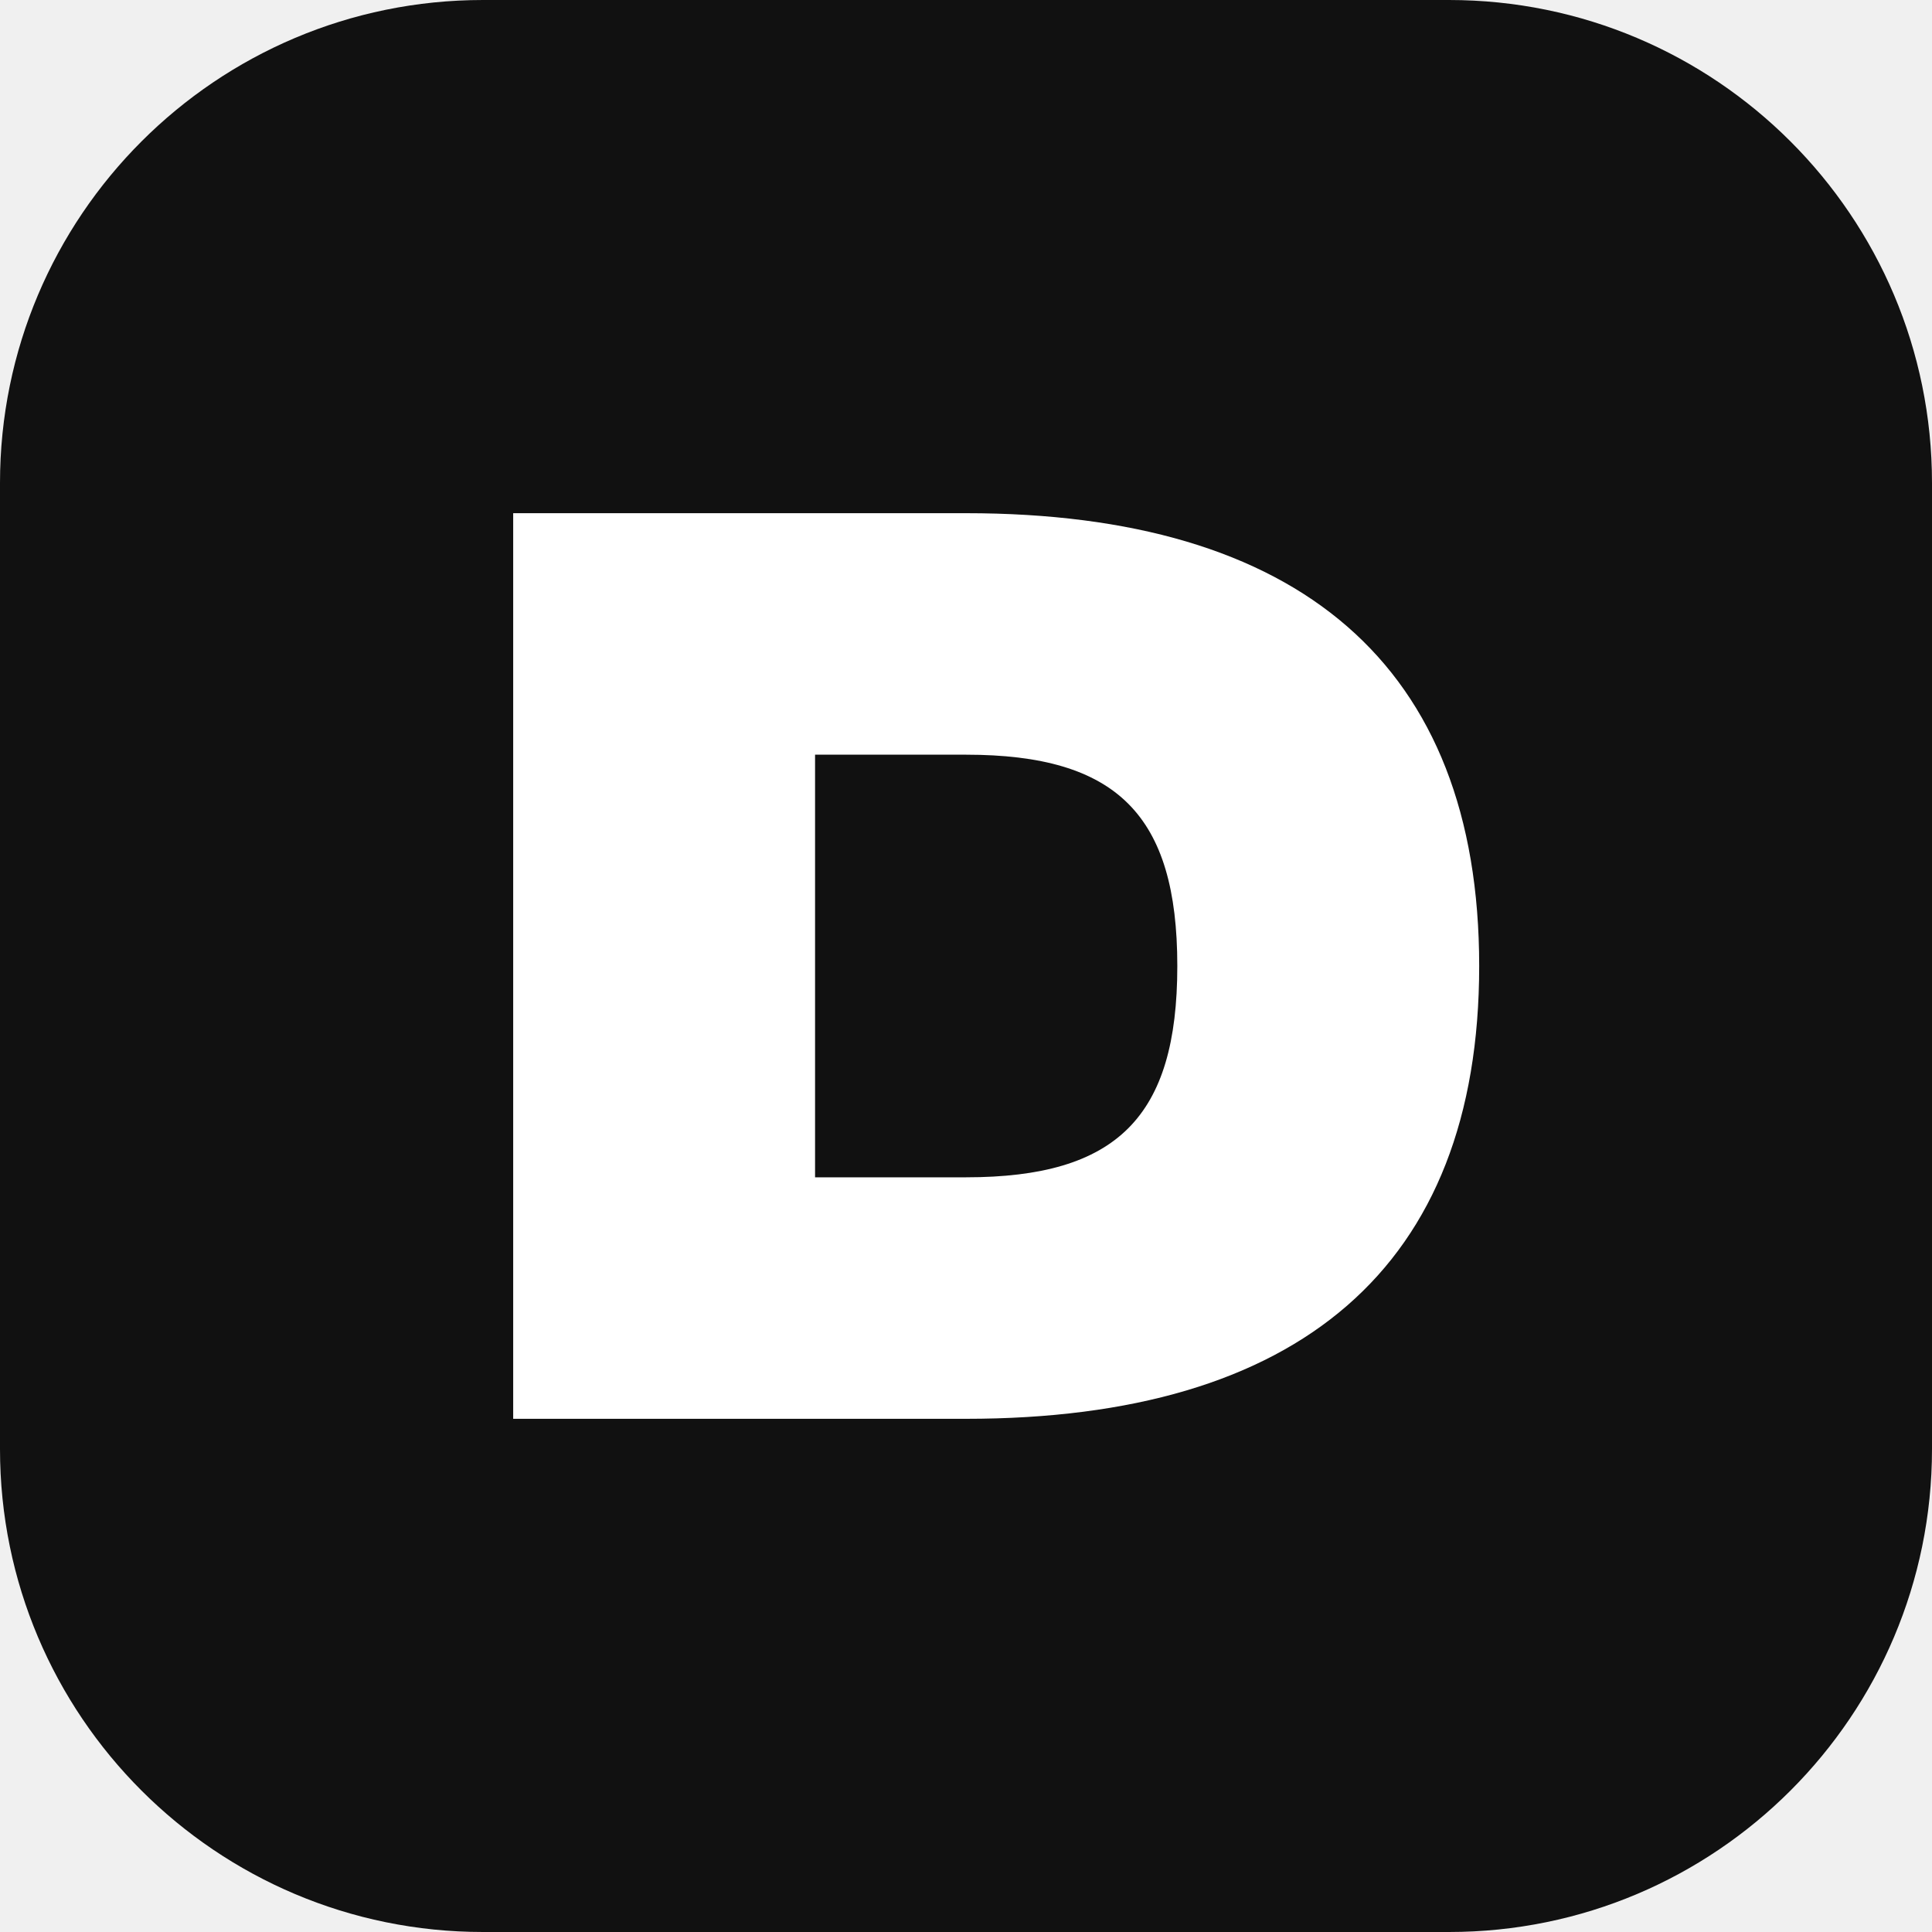
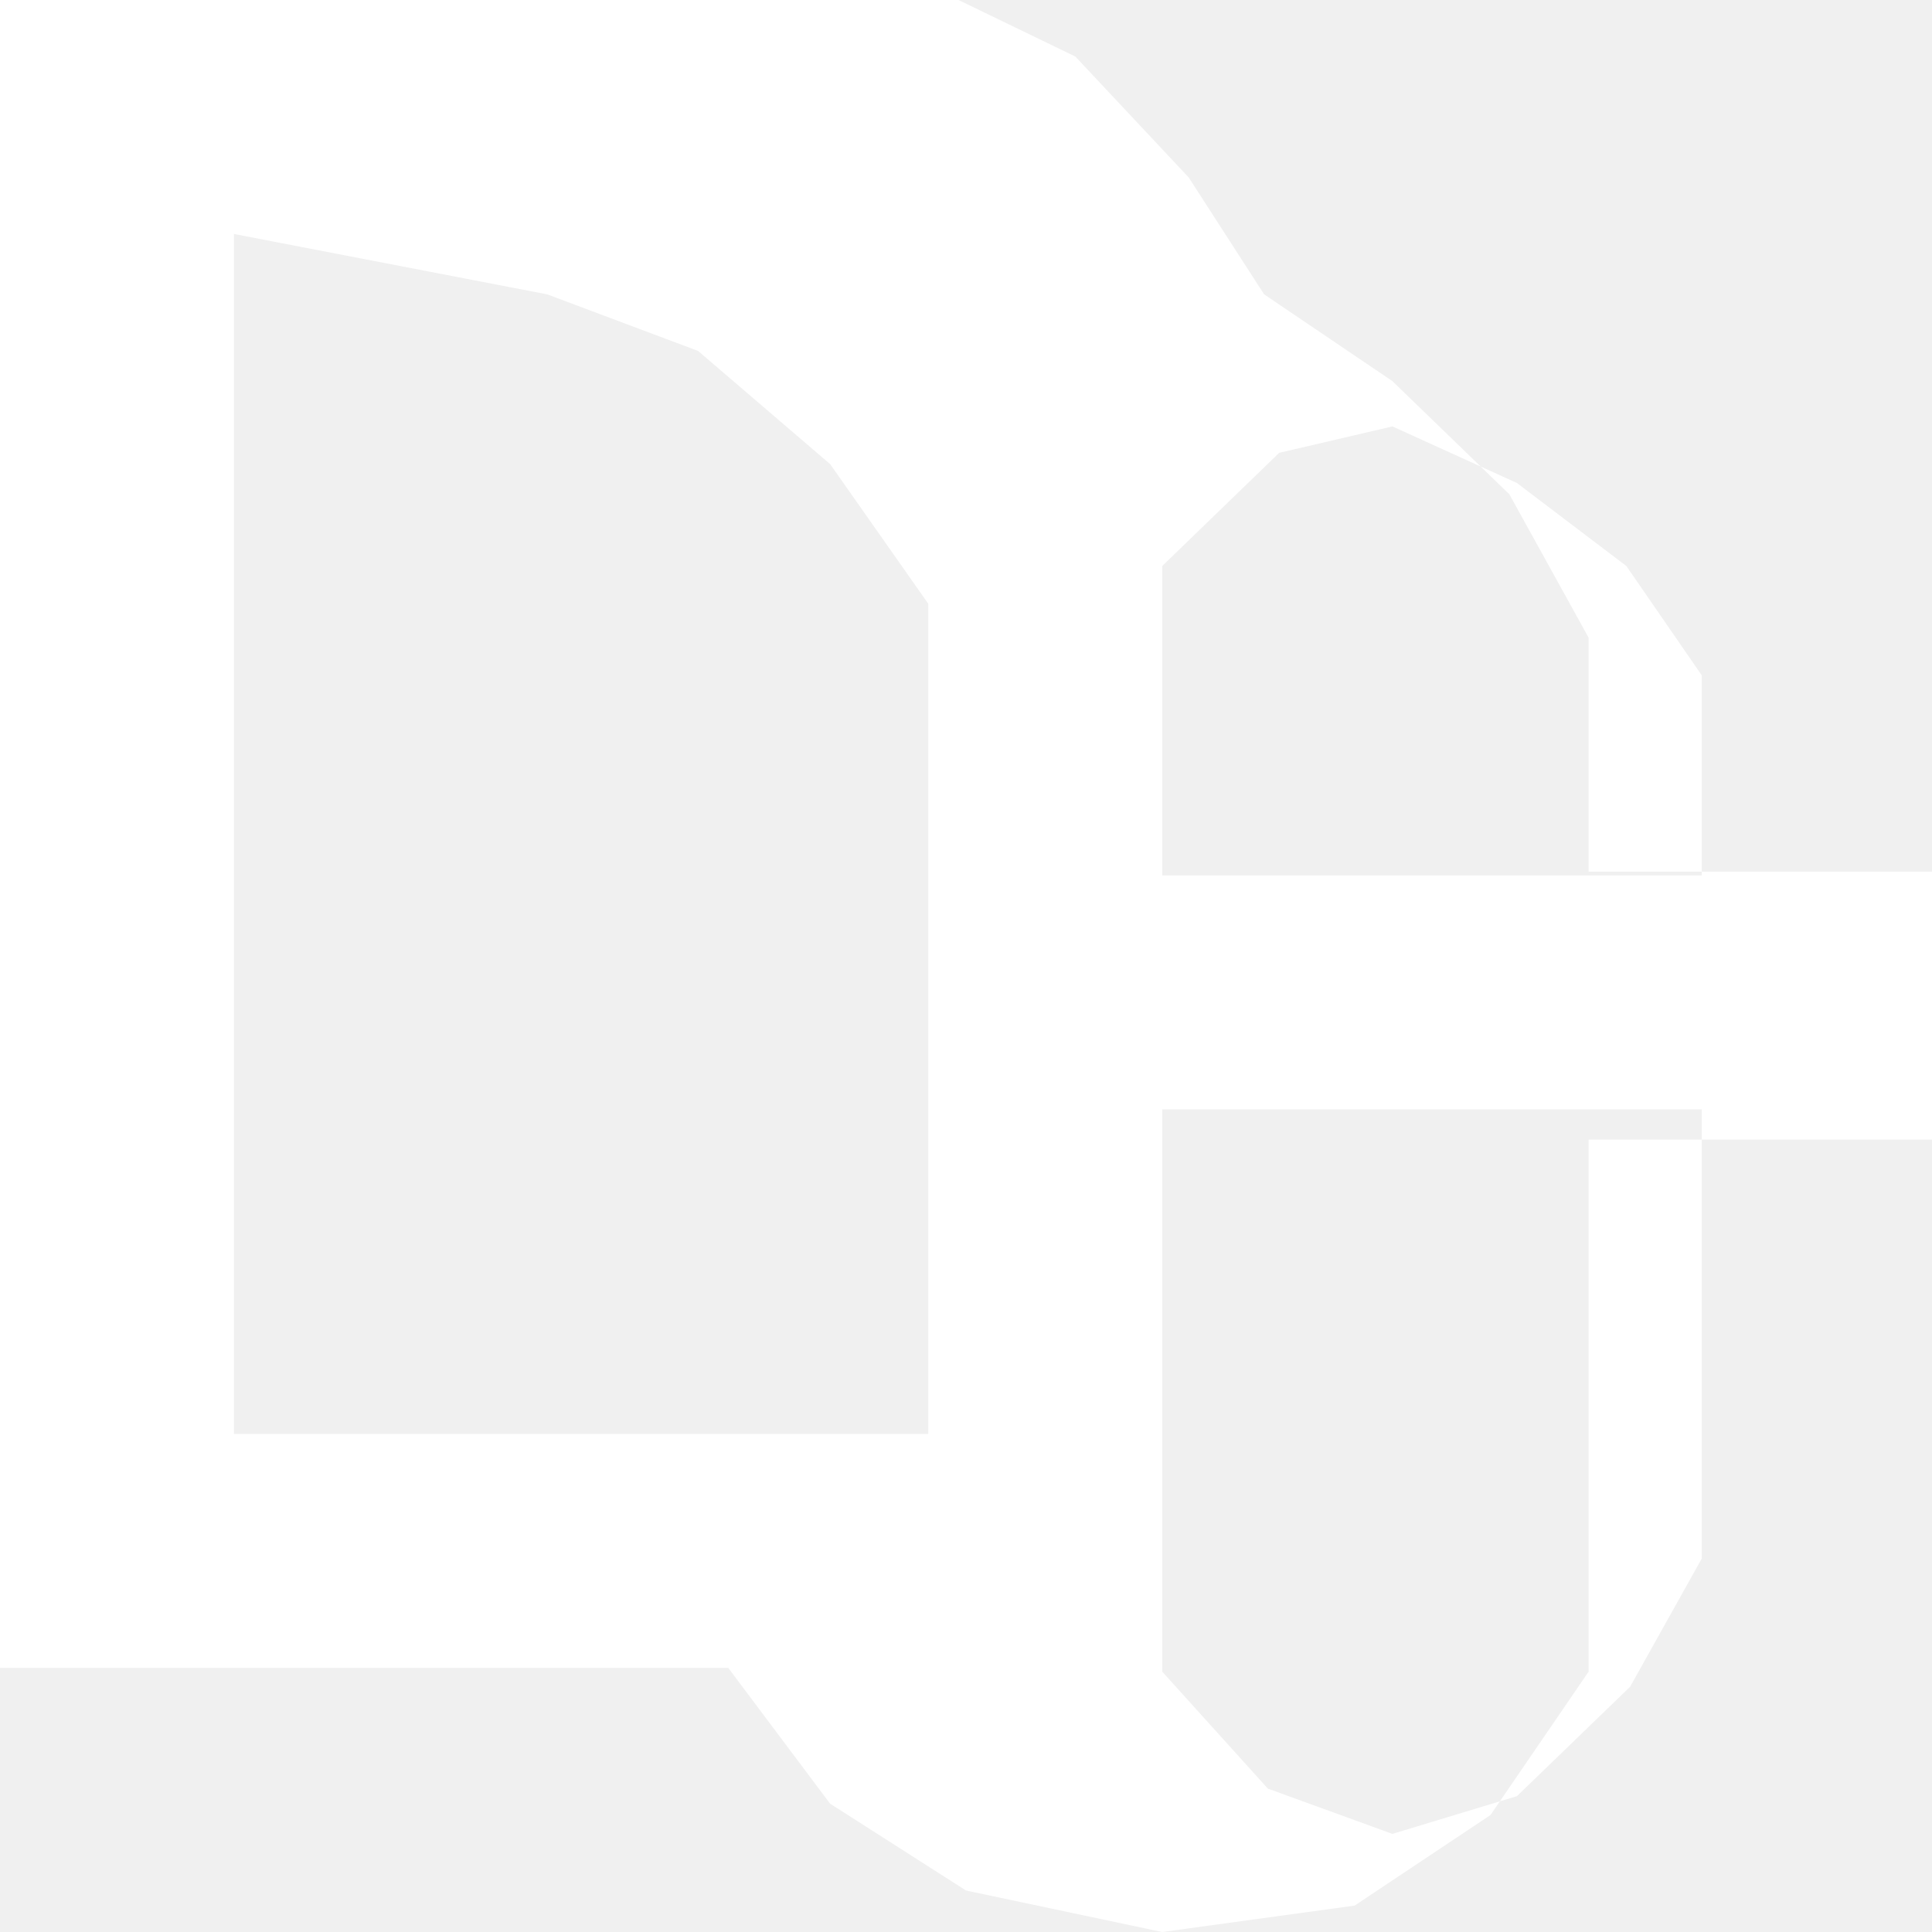
- <svg xmlns="http://www.w3.org/2000/svg" viewBox="0 0 64 64">
-   <rect width="64" height="64" rx="16" fill="#111111" />
-   <path d="M17 17h15c11 0 17 5 17 15S43 47 32 47H17V17zm10 8v14h5c5 0 7-2 7-7s-2-7-7-7h-5z" fill="#ffffff" />
+ <svg xmlns="http://www.w3.org/2000/svg" viewBox="0 0 512 512" role="img" aria-label="DreamGrind DG monogram">
+   <path fill="#fff" fill-rule="evenodd" d="M 123,0 L 254,0 L 285,15 L 315,47 L 335,78 L 369,101 L 400,131 L 421,169 L 421,231 L 512,231 L 512,302 L 421,302 L 421,443 L 395,481 L 359,505 L 308,512 L 256,501 L 220,478 L 193,442 L 0,442 L 0,0 Z M 62,62 L 62,380 L 246,380 L 246,160 L 220,123 L 185,93 L 145,78 Z M 308,150 L 308,232 L 451,232 L 451,179 L 431,150 L 402,128 L 369,113 L 339,120 Z M 308,294 L 308,443 L 336,474 L 369,486 L 402,476 L 432,447 L 451,413 L 451,294 Z" />
</svg>
